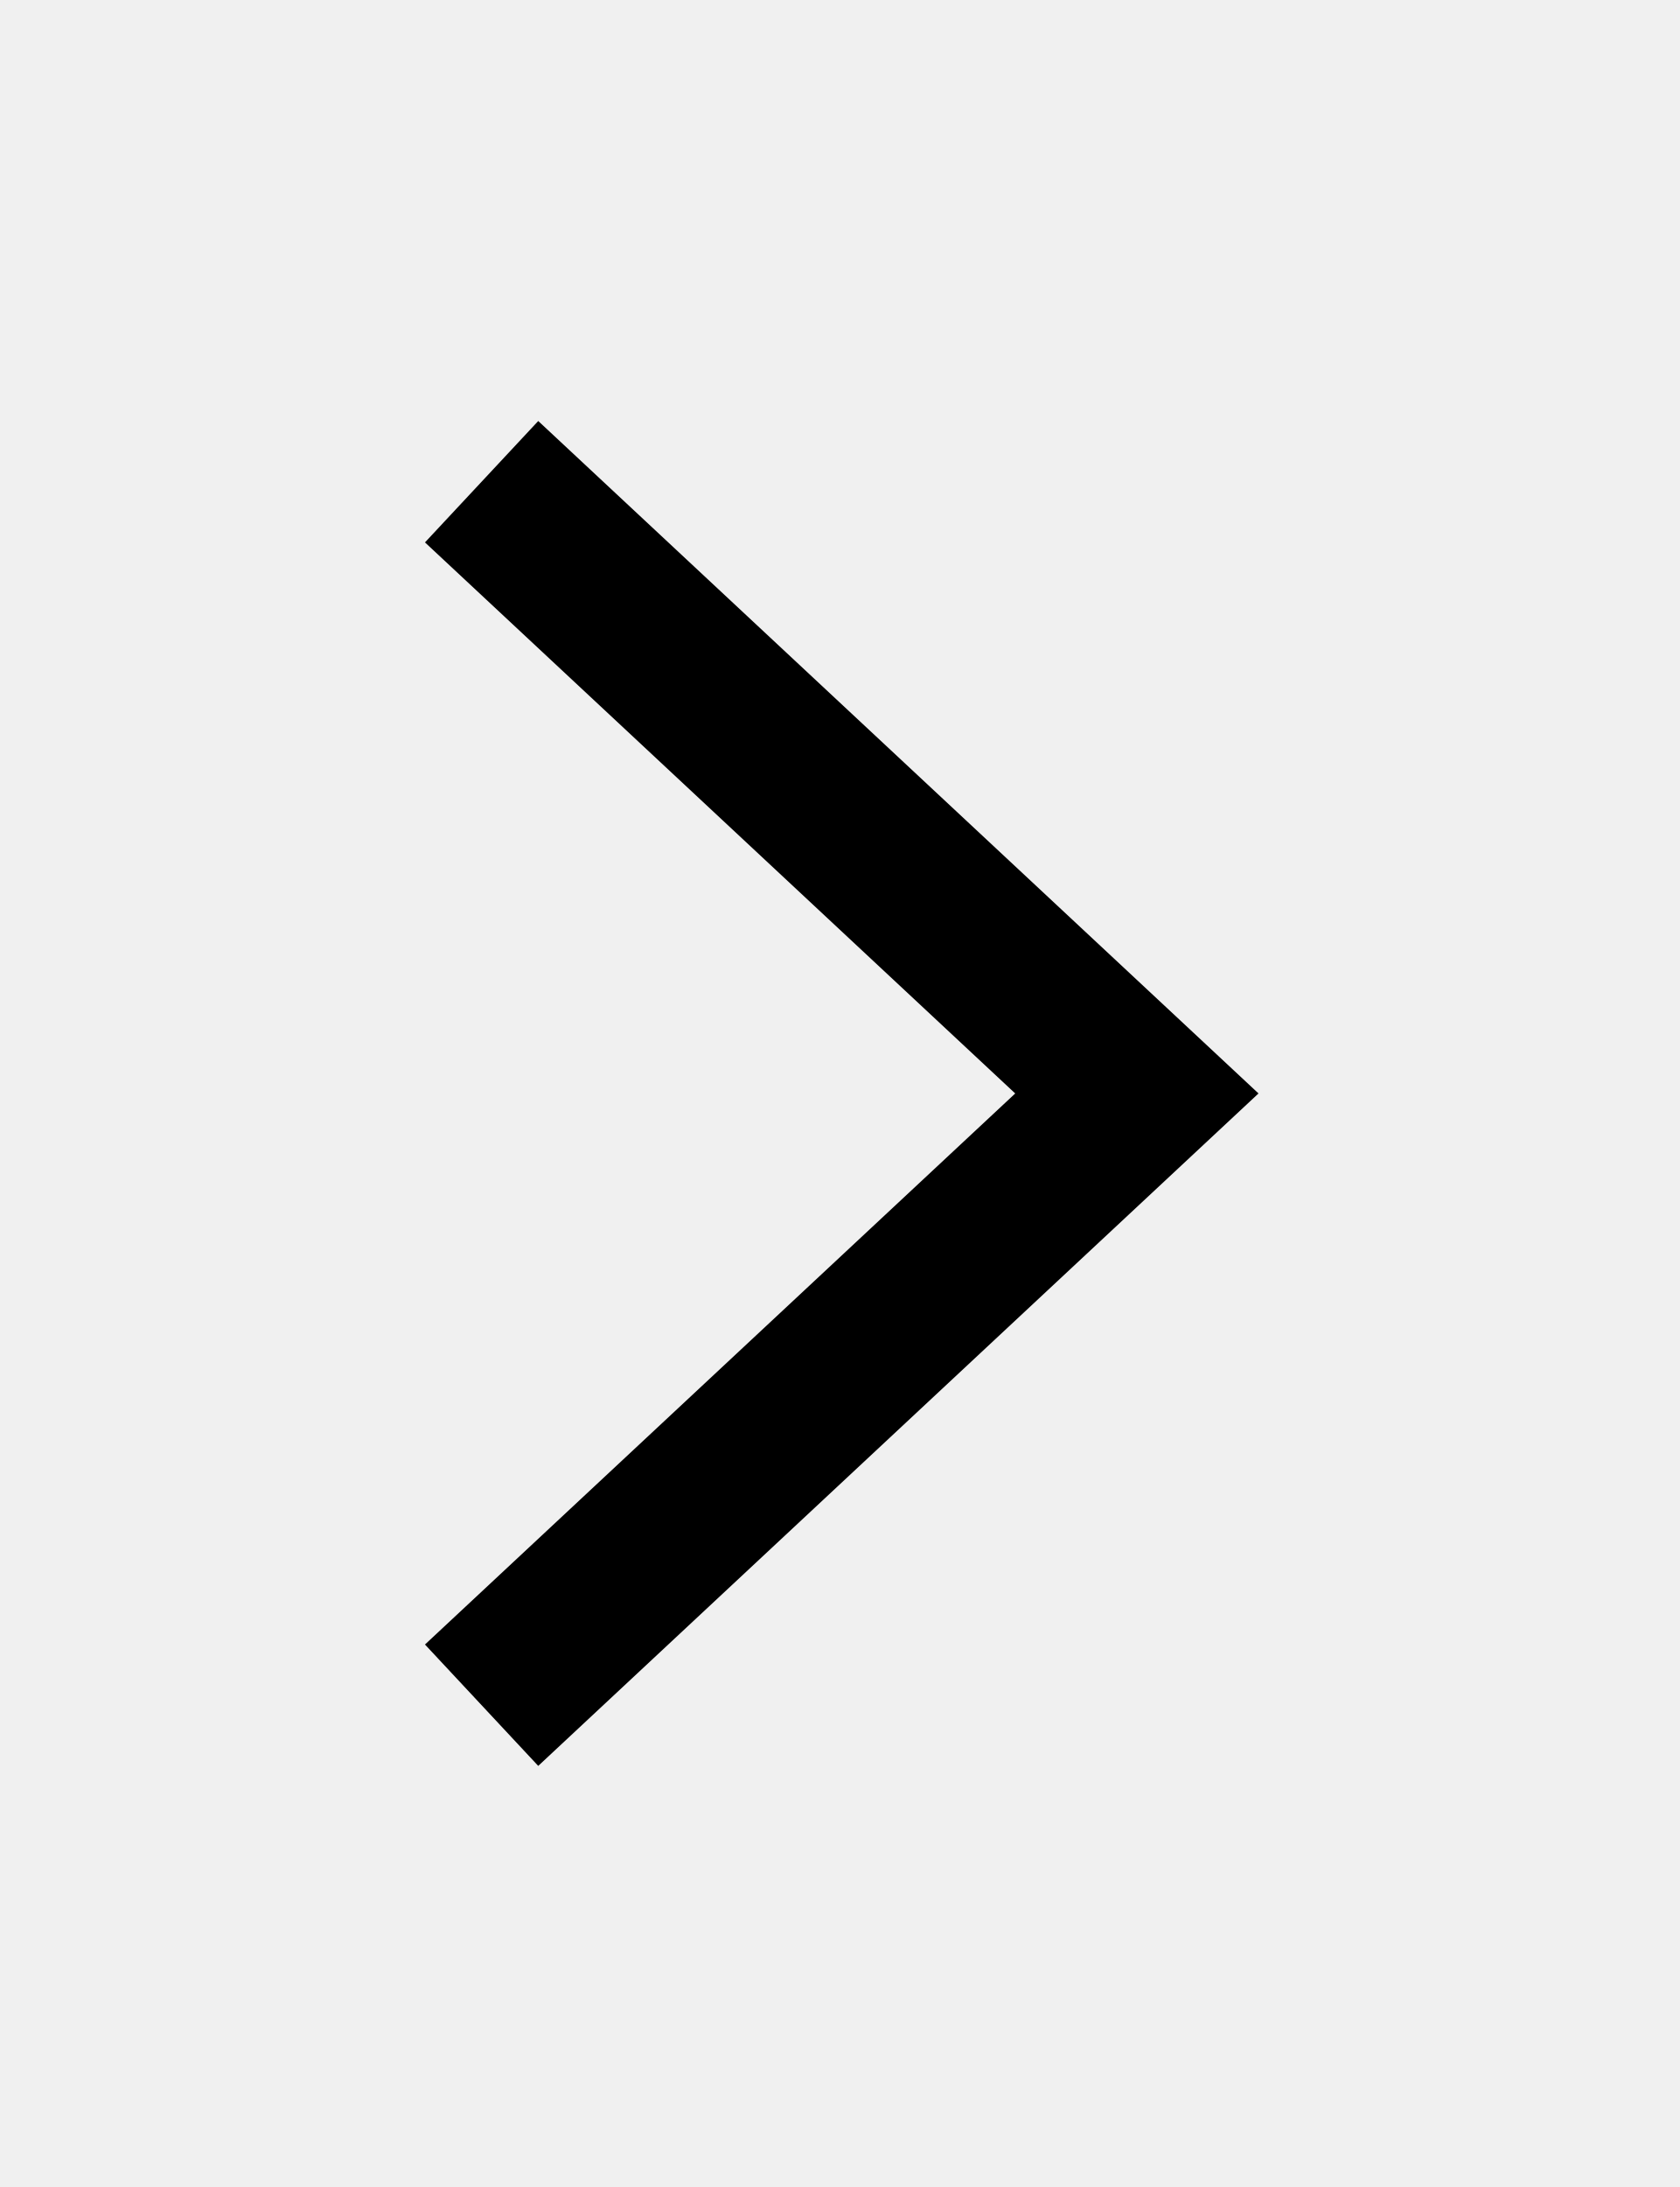
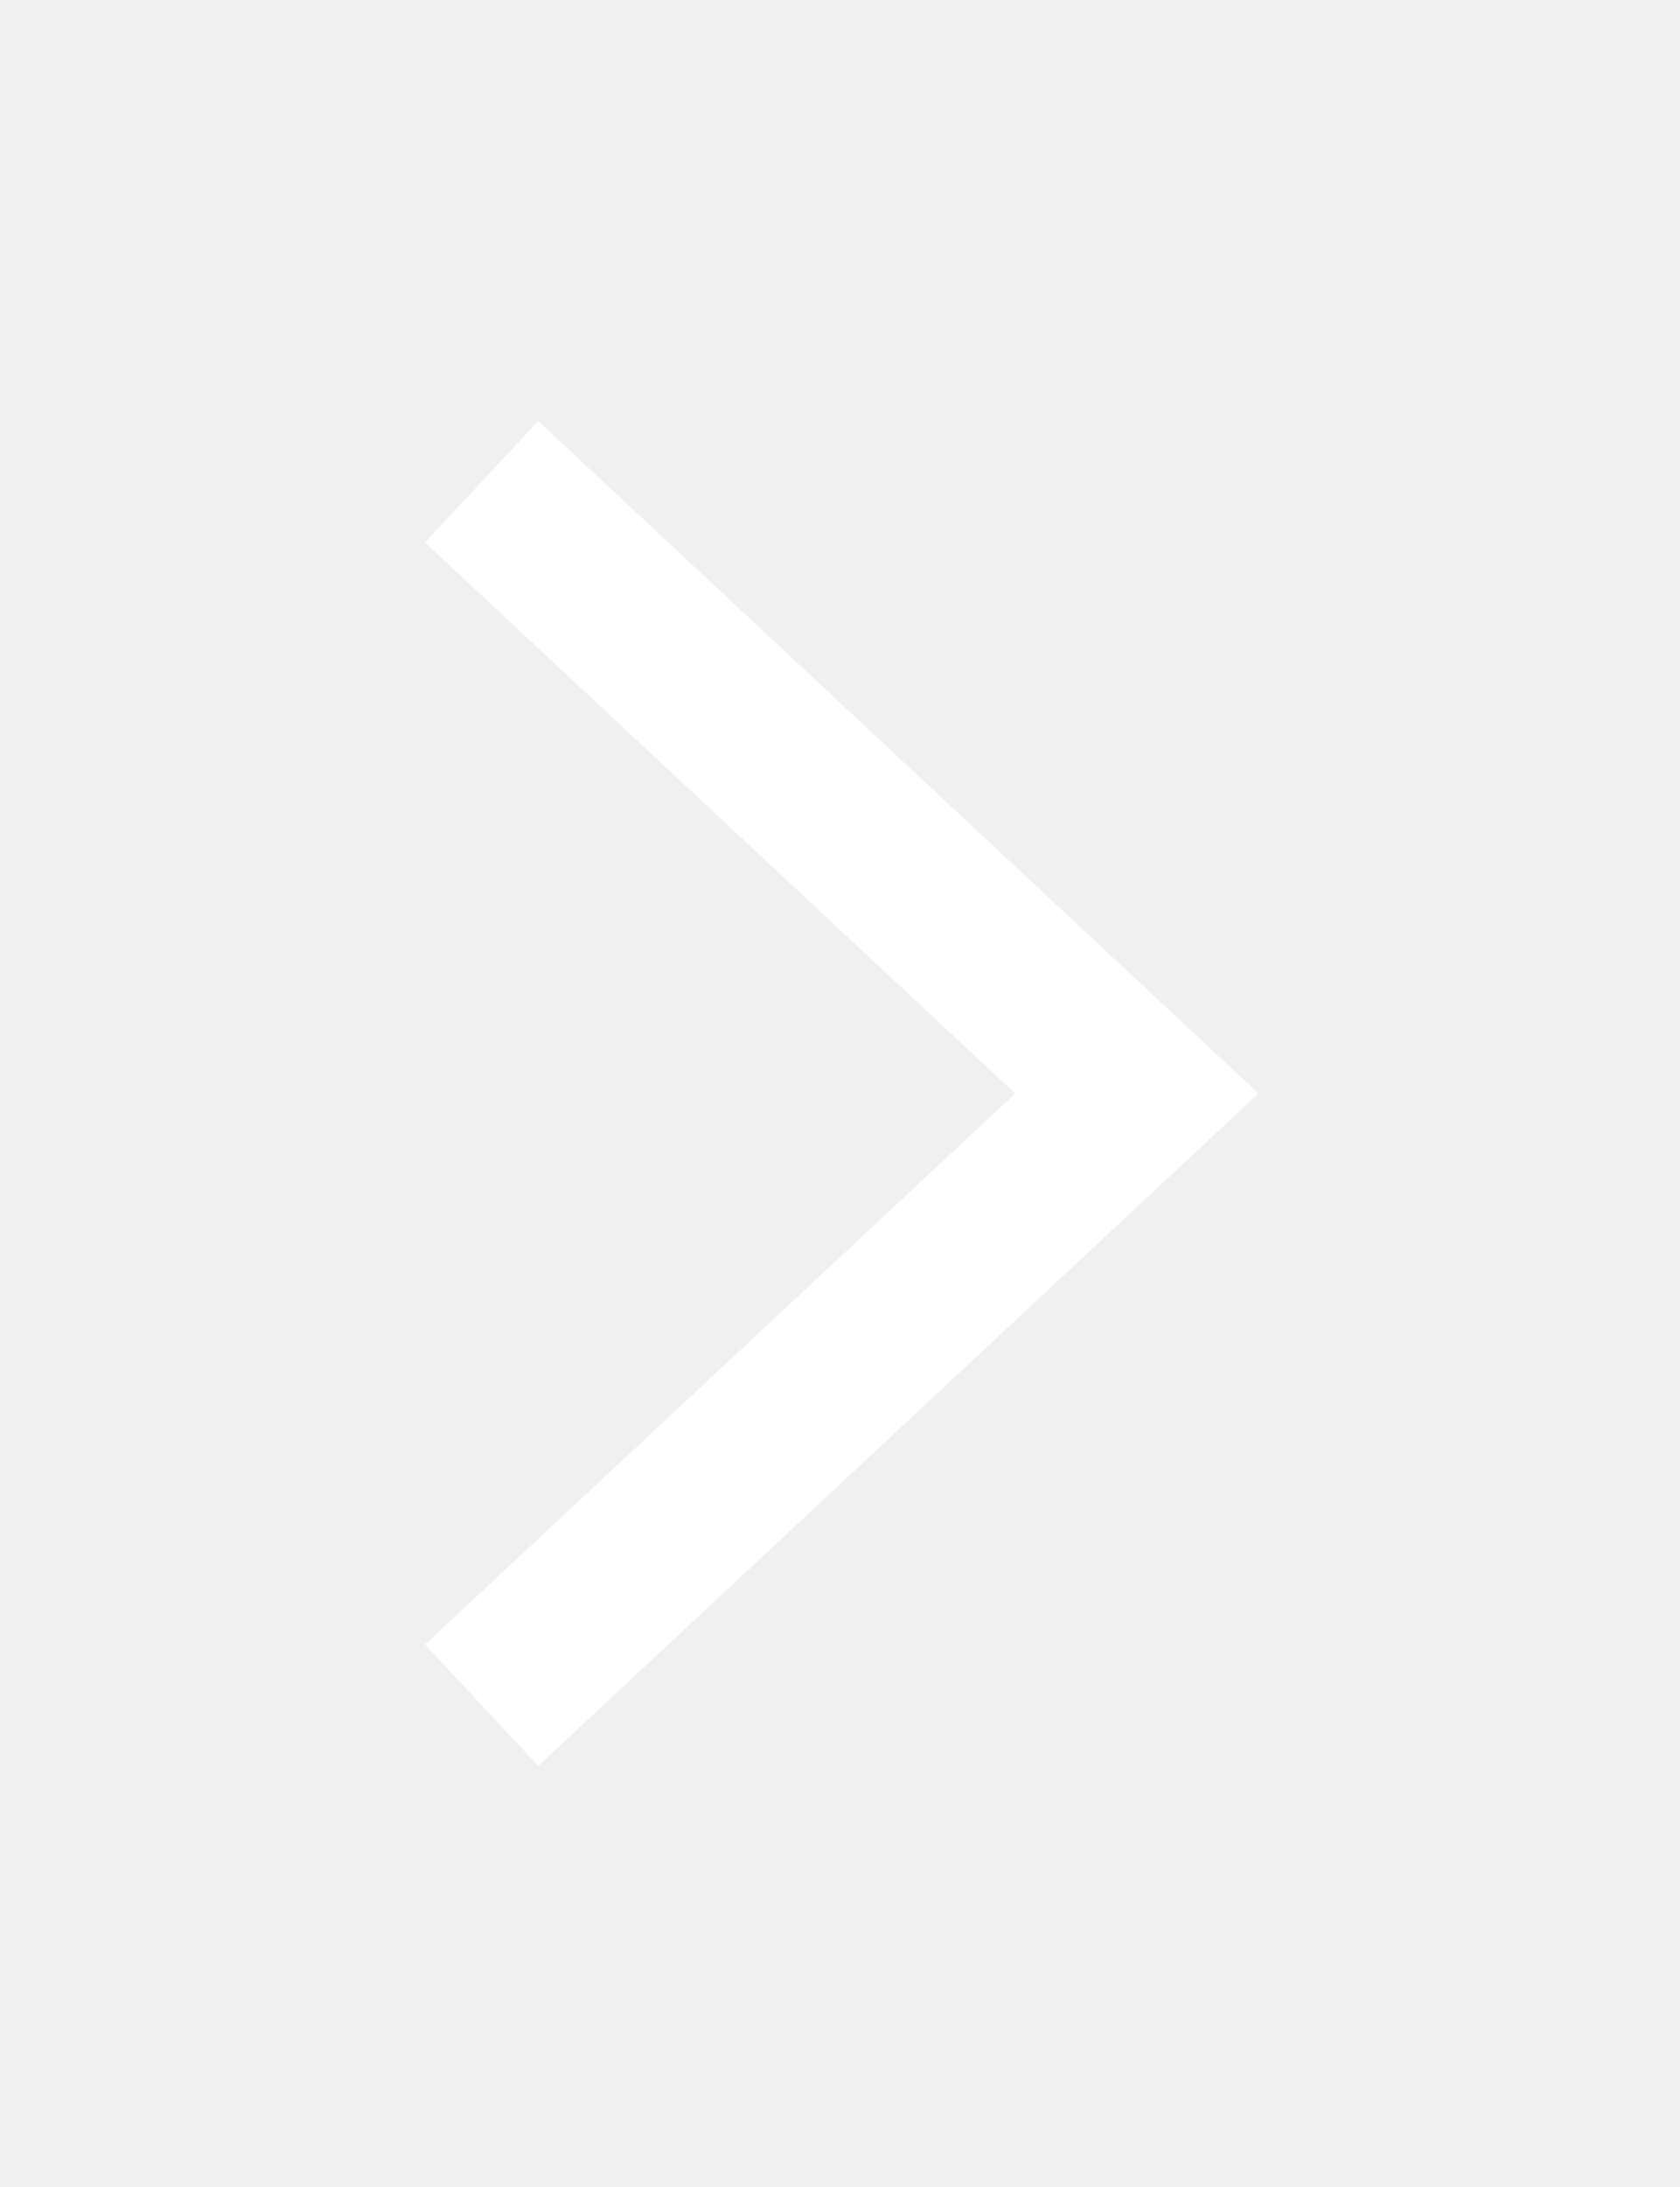
<svg xmlns="http://www.w3.org/2000/svg" width="39.95" height="52" viewBox="-48.12 -48.12 192.25 250.25">
-   <path d="M7 7l75 70-75 70" stroke-width="19" stroke="#000" fill="none" fill-rule="evenodd" />
+   <path d="M7 7l75 70-75 70" stroke-width="19" stroke="#fff" fill="none" fill-rule="evenodd" />
</svg>
